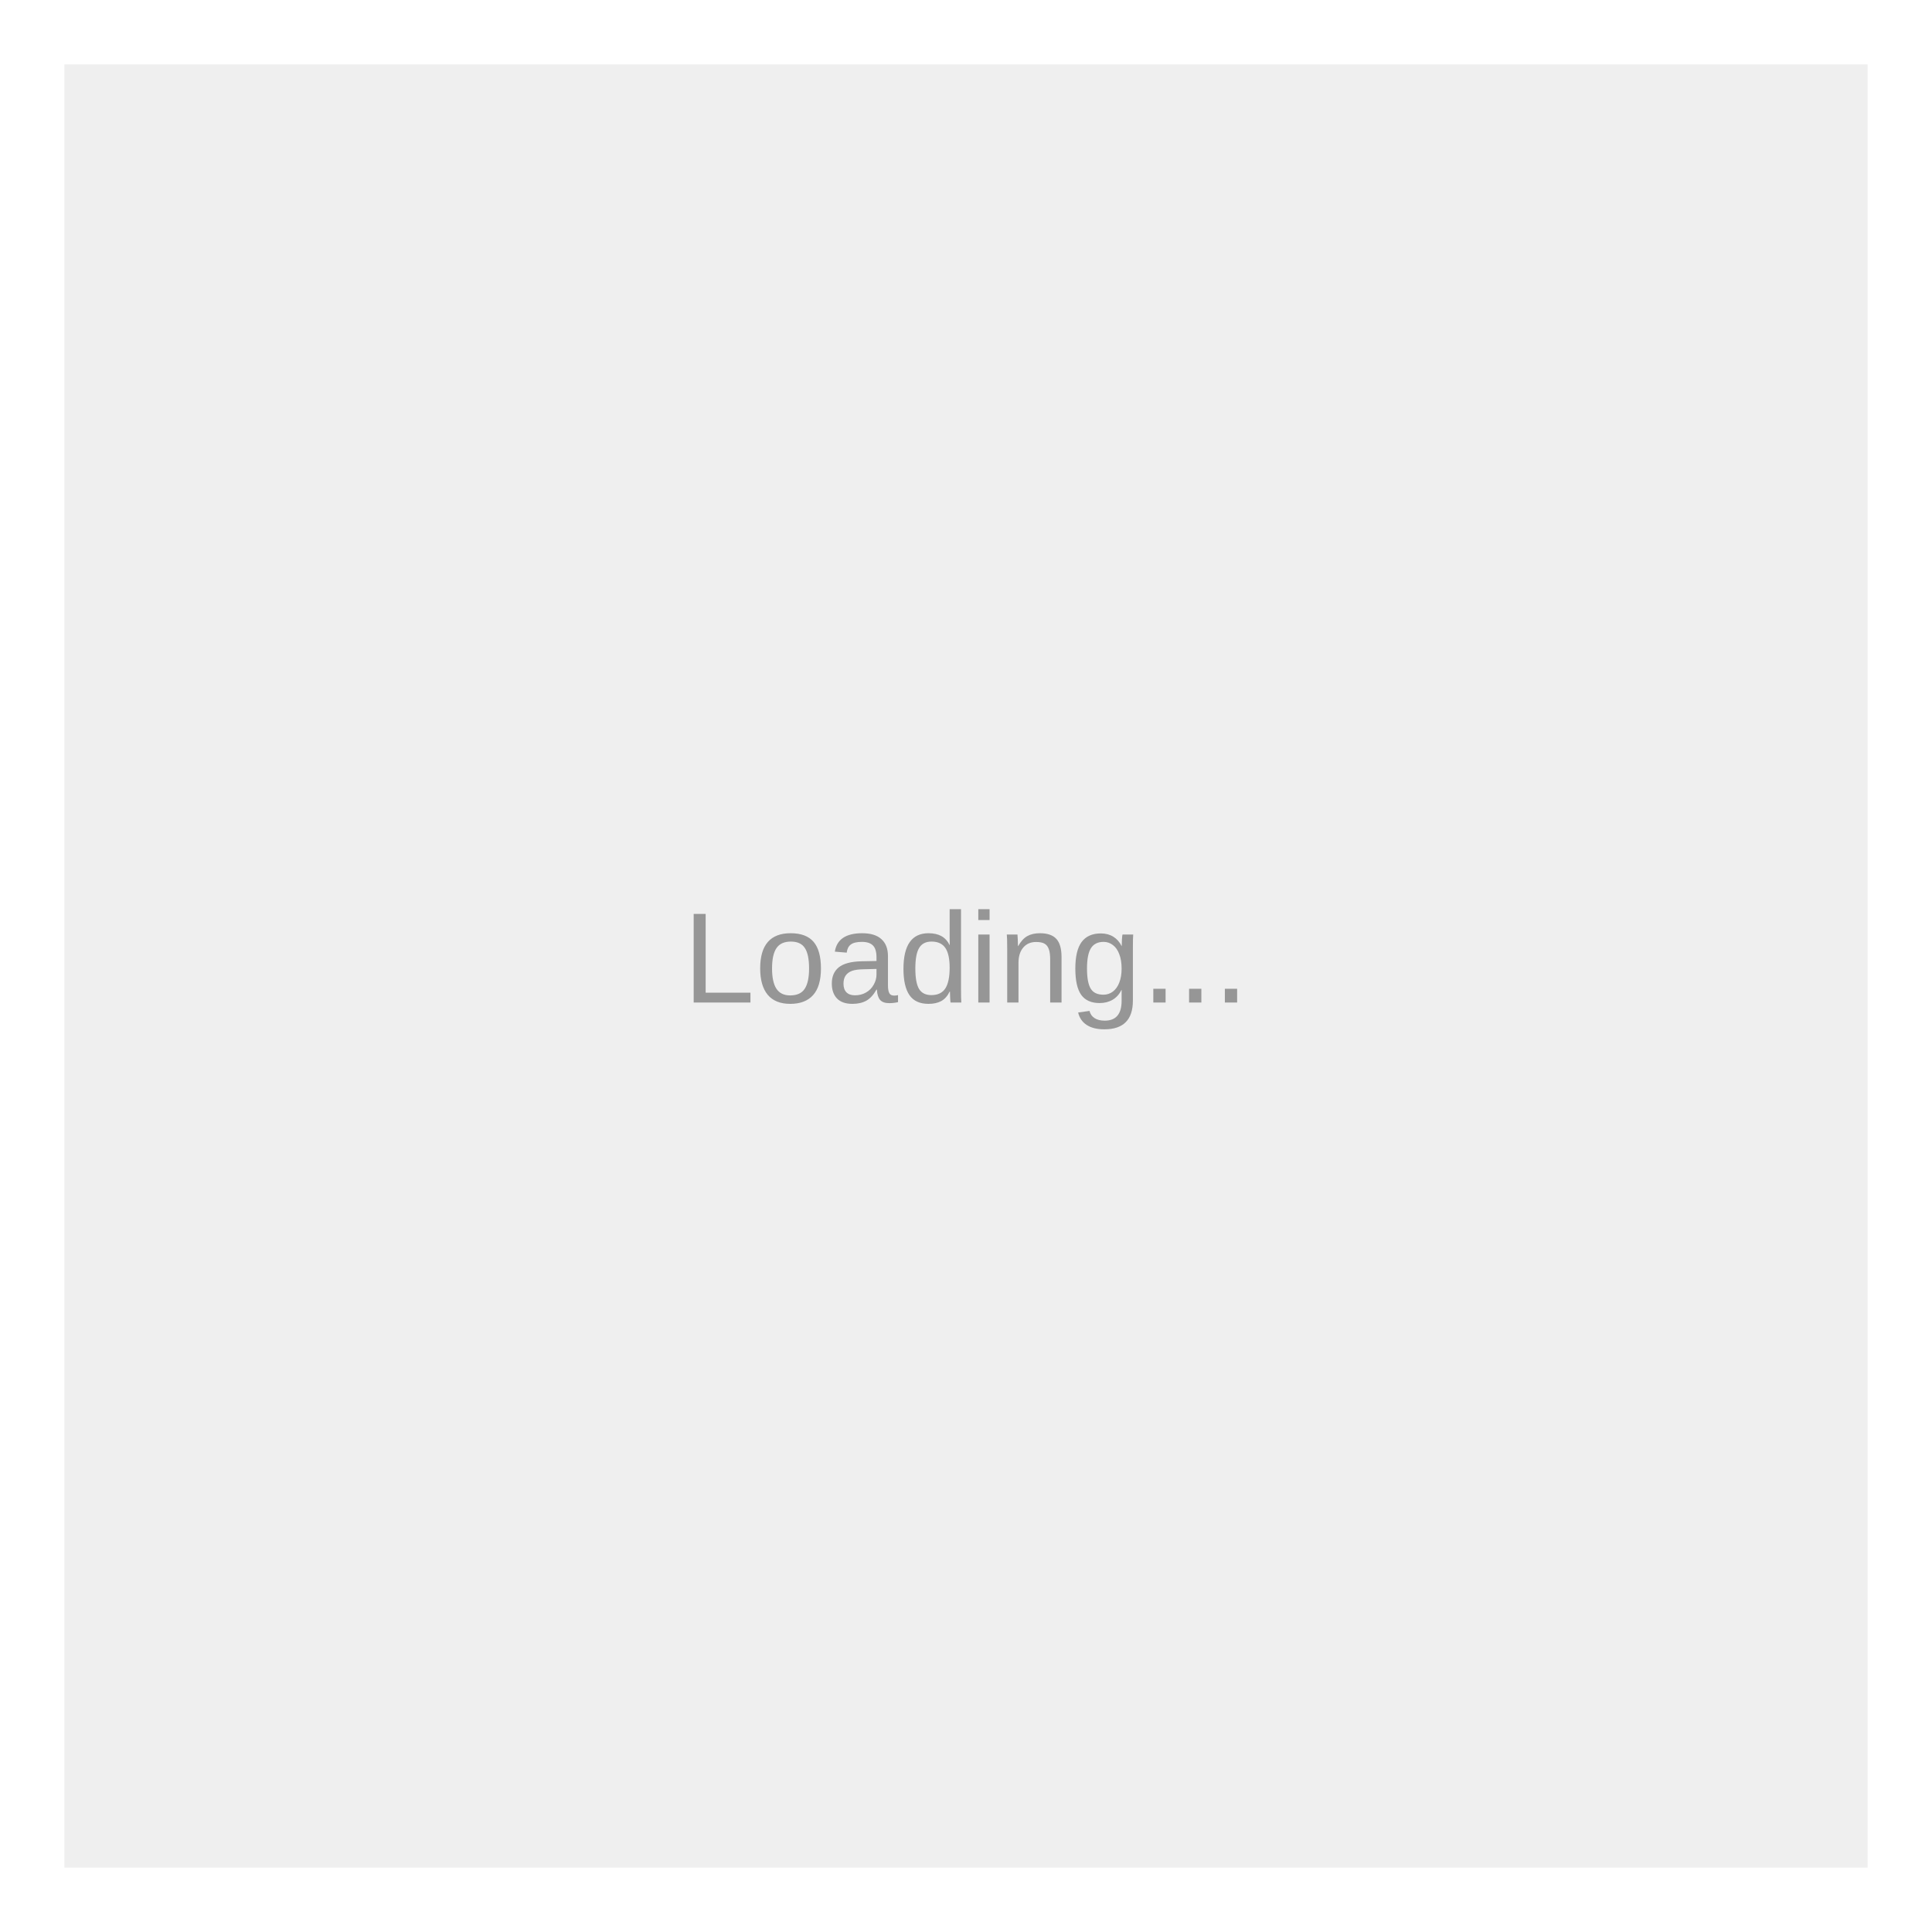
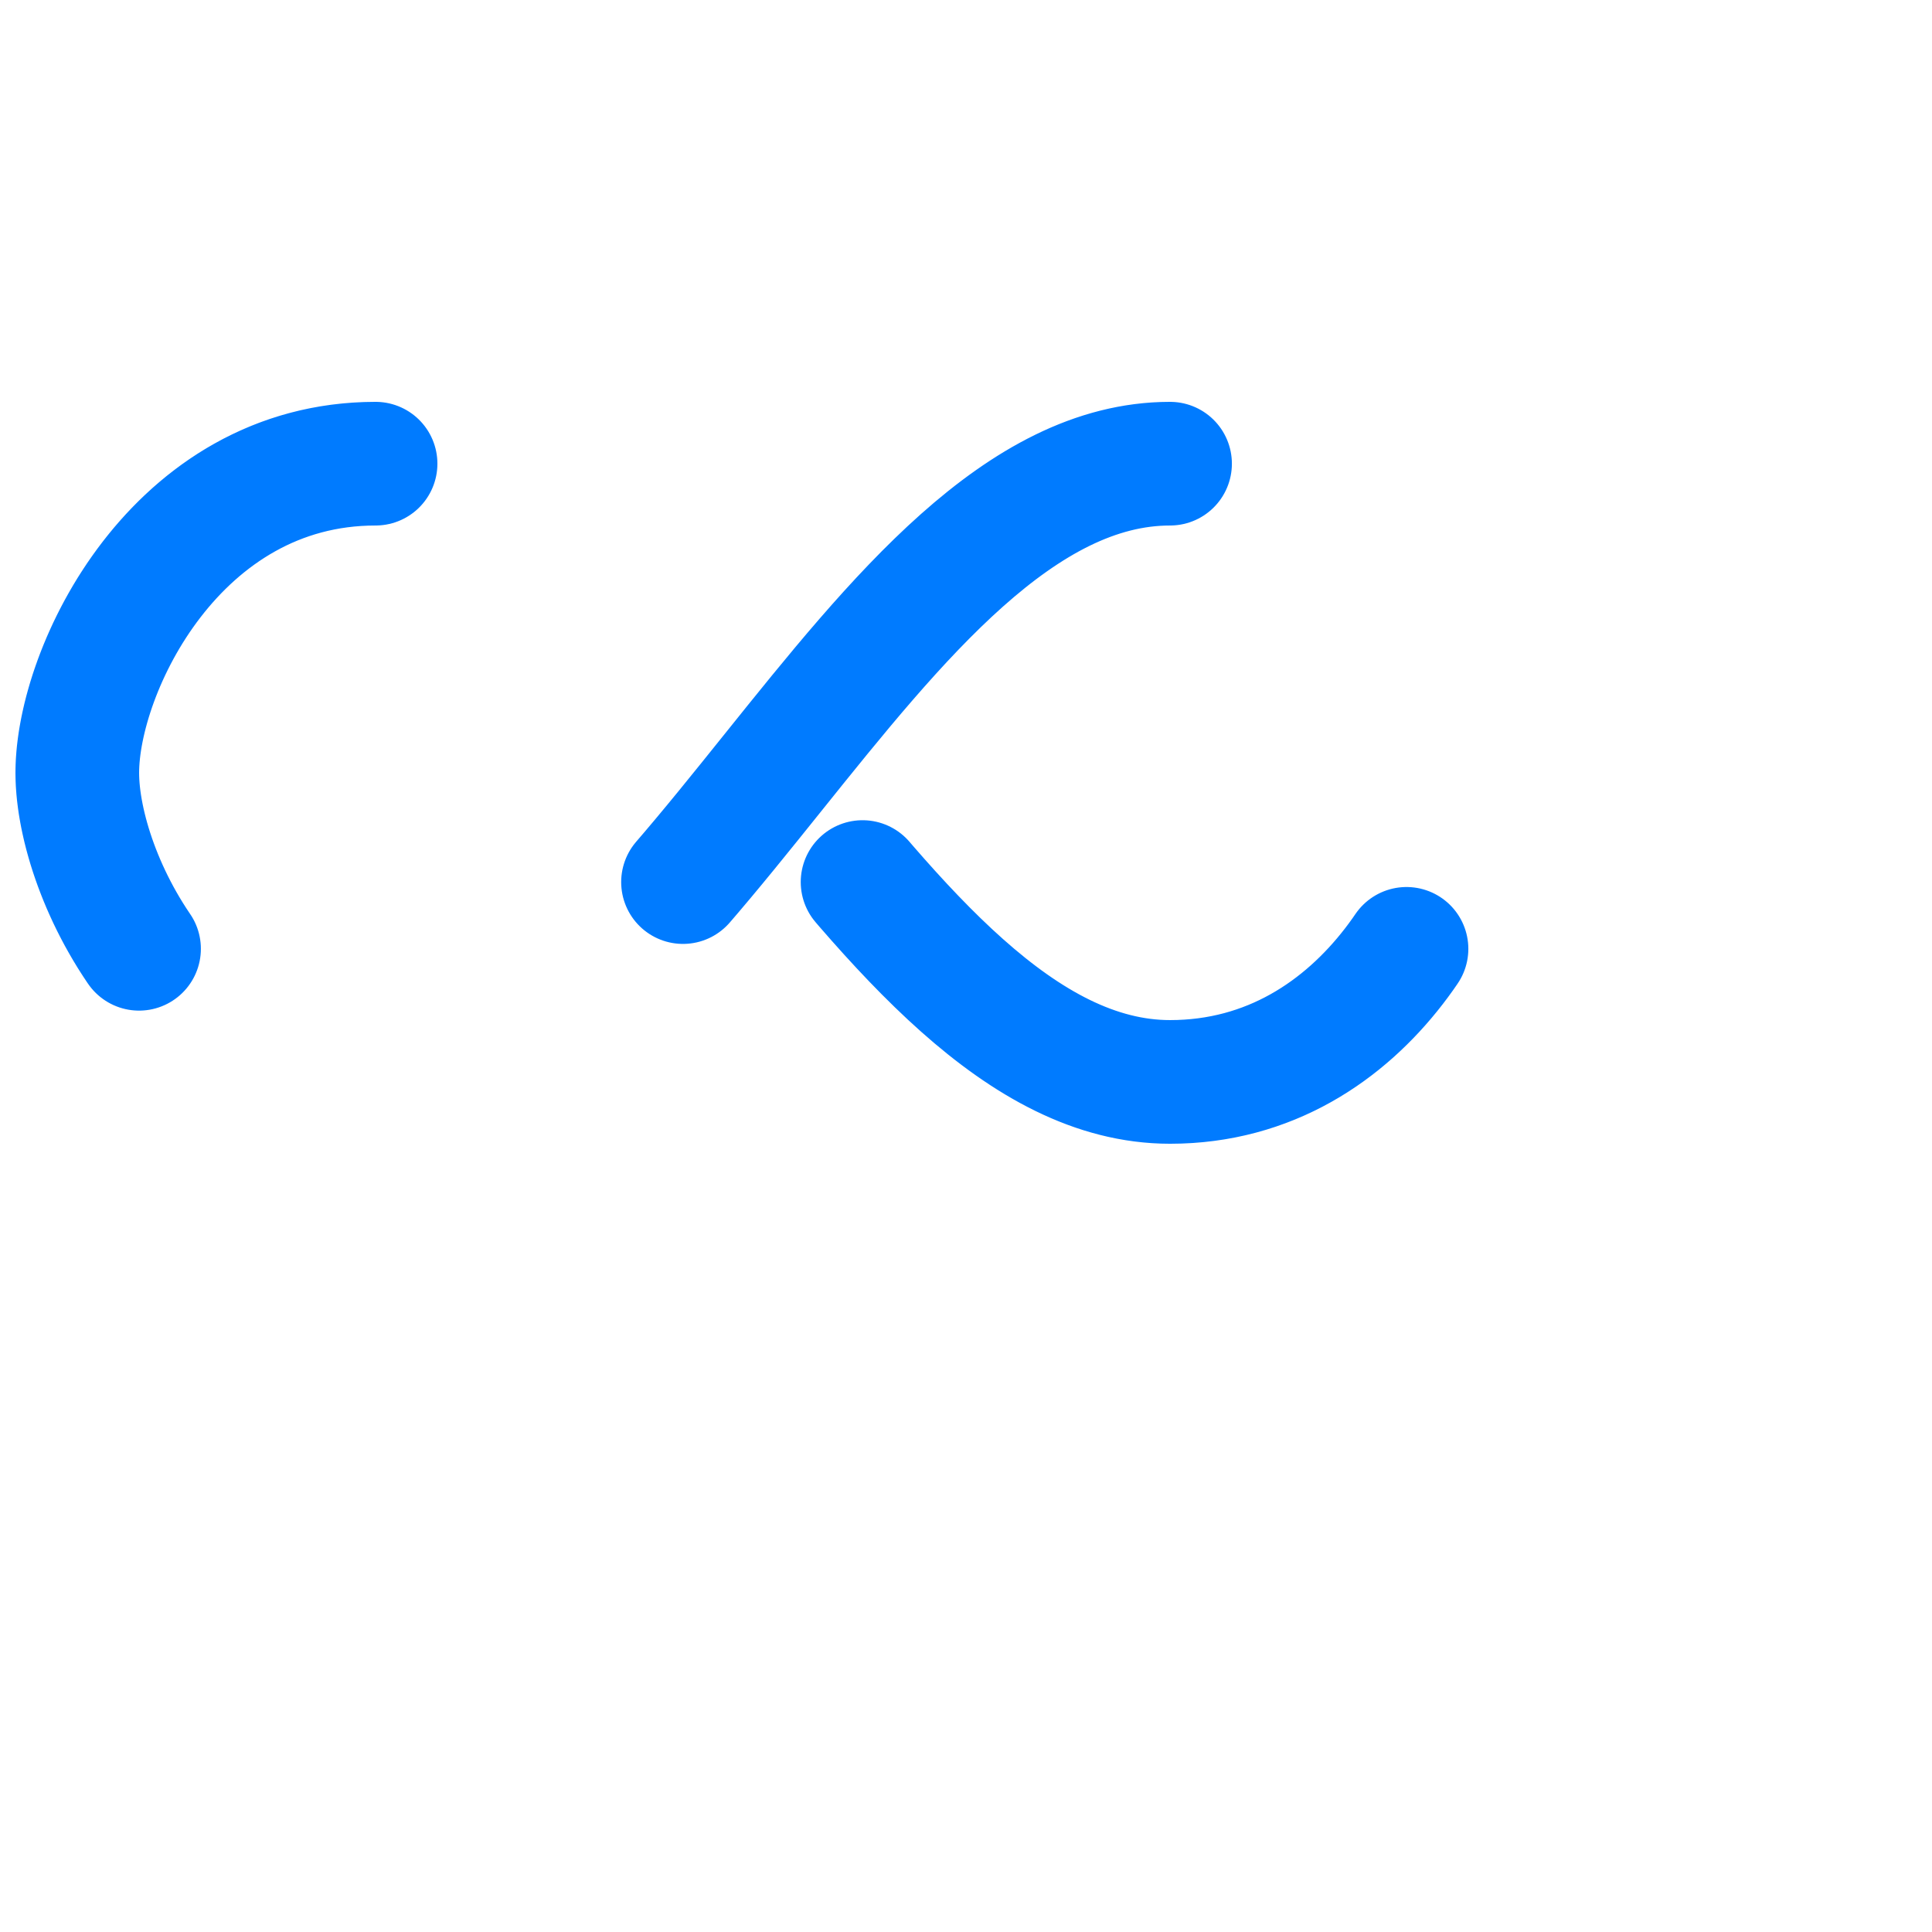
- <svg xmlns="http://www.w3.org/2000/svg" width="100%" height="100%" viewBox="0 0 300 300">
-   <rect x="10" y="10" width="280" height="280" fill="rgba(224,224,224,.5)" />
-   <text x="50%" y="50%" dominant-baseline="middle" text-anchor="middle" font-size="20" fill="#969696" font-family="Arial, sans-serif">
-     Loading...
-   </text>
+ <svg xmlns="http://www.w3.org/2000/svg" style="margin: auto; background: none; display: block; shape-rendering: auto;" width="50px" height="50px" viewBox="0 0 100 100" preserveAspectRatio="xMidYMid">
+   <path fill="none" stroke="#007bff" stroke-width="8" stroke-dasharray="42.765 42.765" d="M24.3 30C11.4 30 5 43.3 5 50s6.4 20 19.3 20c19.3 0 32.1-40 51.4-40 C88.6 30 95 43.3 95 50s-6.4 20-19.3 20C56.4 70 43.6 30 24.3 30z" stroke-linecap="round" style="transform:scale(0.8);transform-origin:50px 50px">
+     <animate attributeName="stroke-dashoffset" repeatCount="indefinite" dur="1s" keyTimes="0;1" values="0;256.589" />
+   </path>
</svg>
